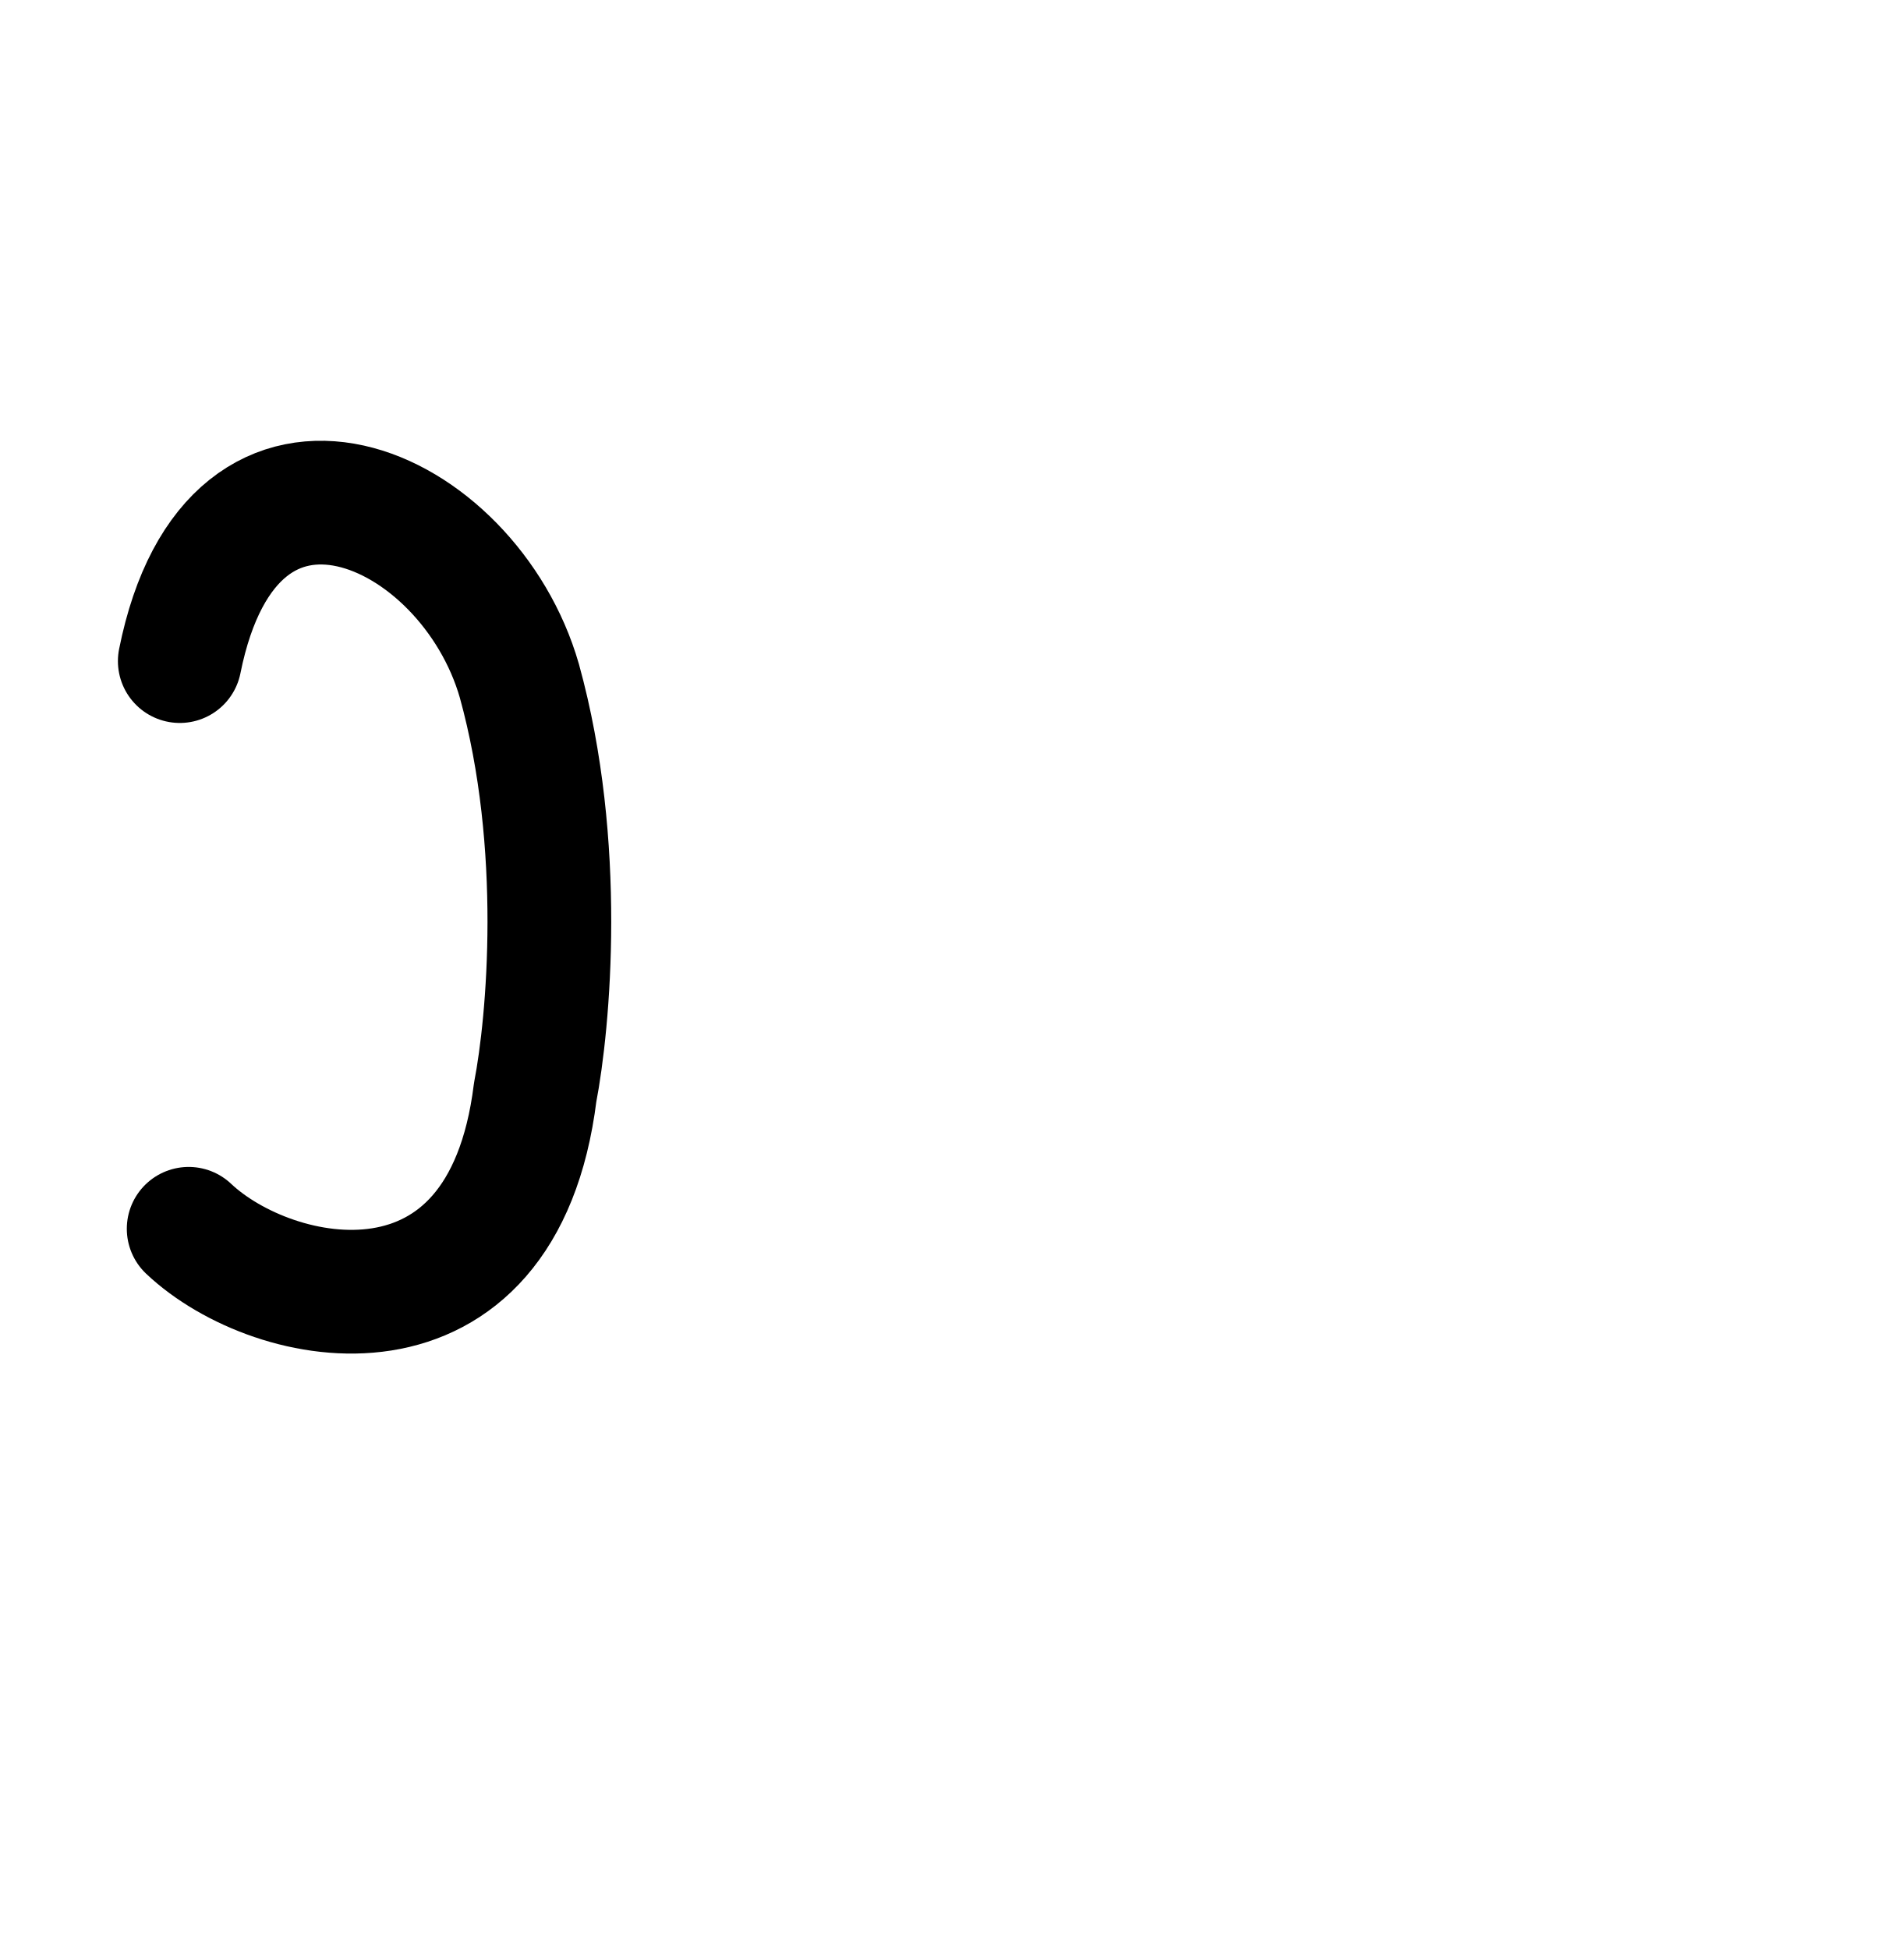
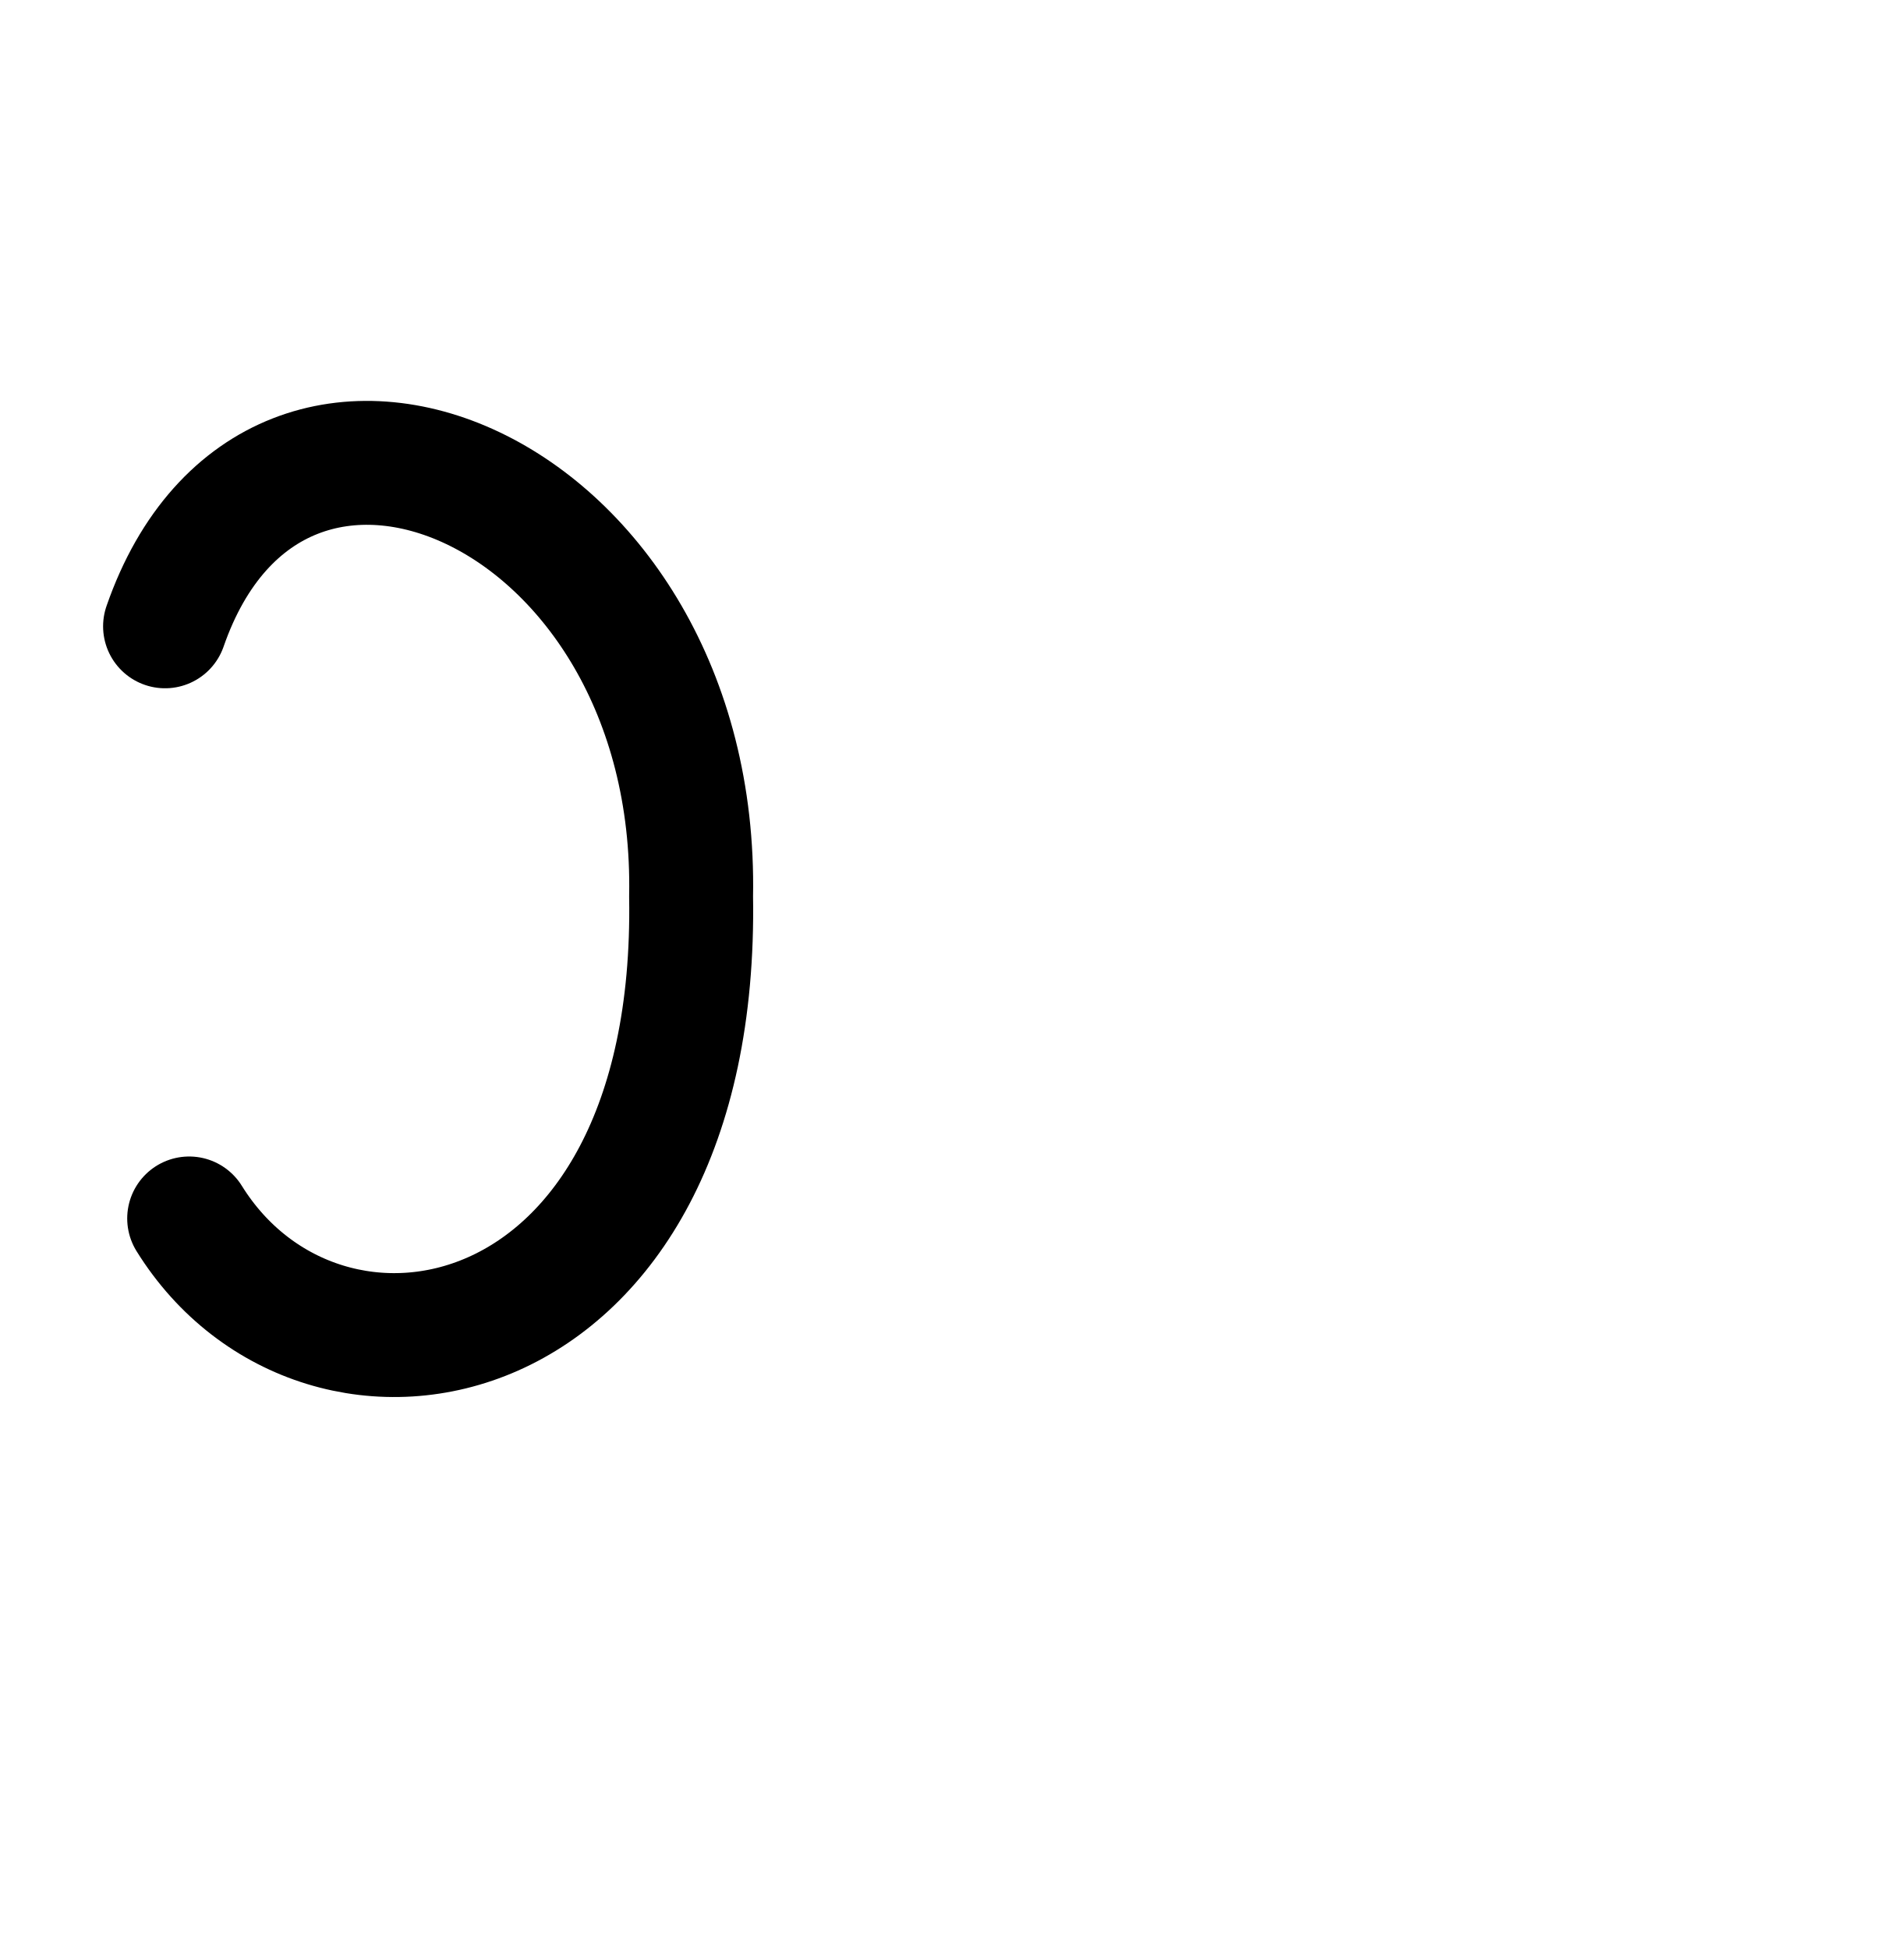
<svg xmlns="http://www.w3.org/2000/svg" width="2000" height="2048" id="svg2992" version="1.1">
  <defs id="defs5498">
    </defs>
  <g id="layer1" transform="translate(0,1048)">
-     <path style="fill:none;stroke:#000000;stroke-width:130;stroke-linecap:round;stroke-linejoin:round;stroke-miterlimit:4;stroke-dasharray:none;stroke-opacity:1" d="m 188.885,-353.318 c 55.653,-277.245 303.655,-164.393 356.814,20.798 47.792,172.811 30.702,359.106 16.567,432.439 C 528,376 288,328 198.23,243.21" id="path3776" />
+     <path style="fill:none;stroke:#000000;stroke-width:130.192;stroke-linecap:round;stroke-linejoin:round;stroke-miterlimit:4;stroke-dasharray:none;stroke-opacity:1" d="M 173.413,-389.86 C 290.032,-725.639 734.336,-536.255 726.116,-106.043 734.336,386.992 338.839,458.011 198.753,232.338" id="path3776" />
  </g>
</svg>
